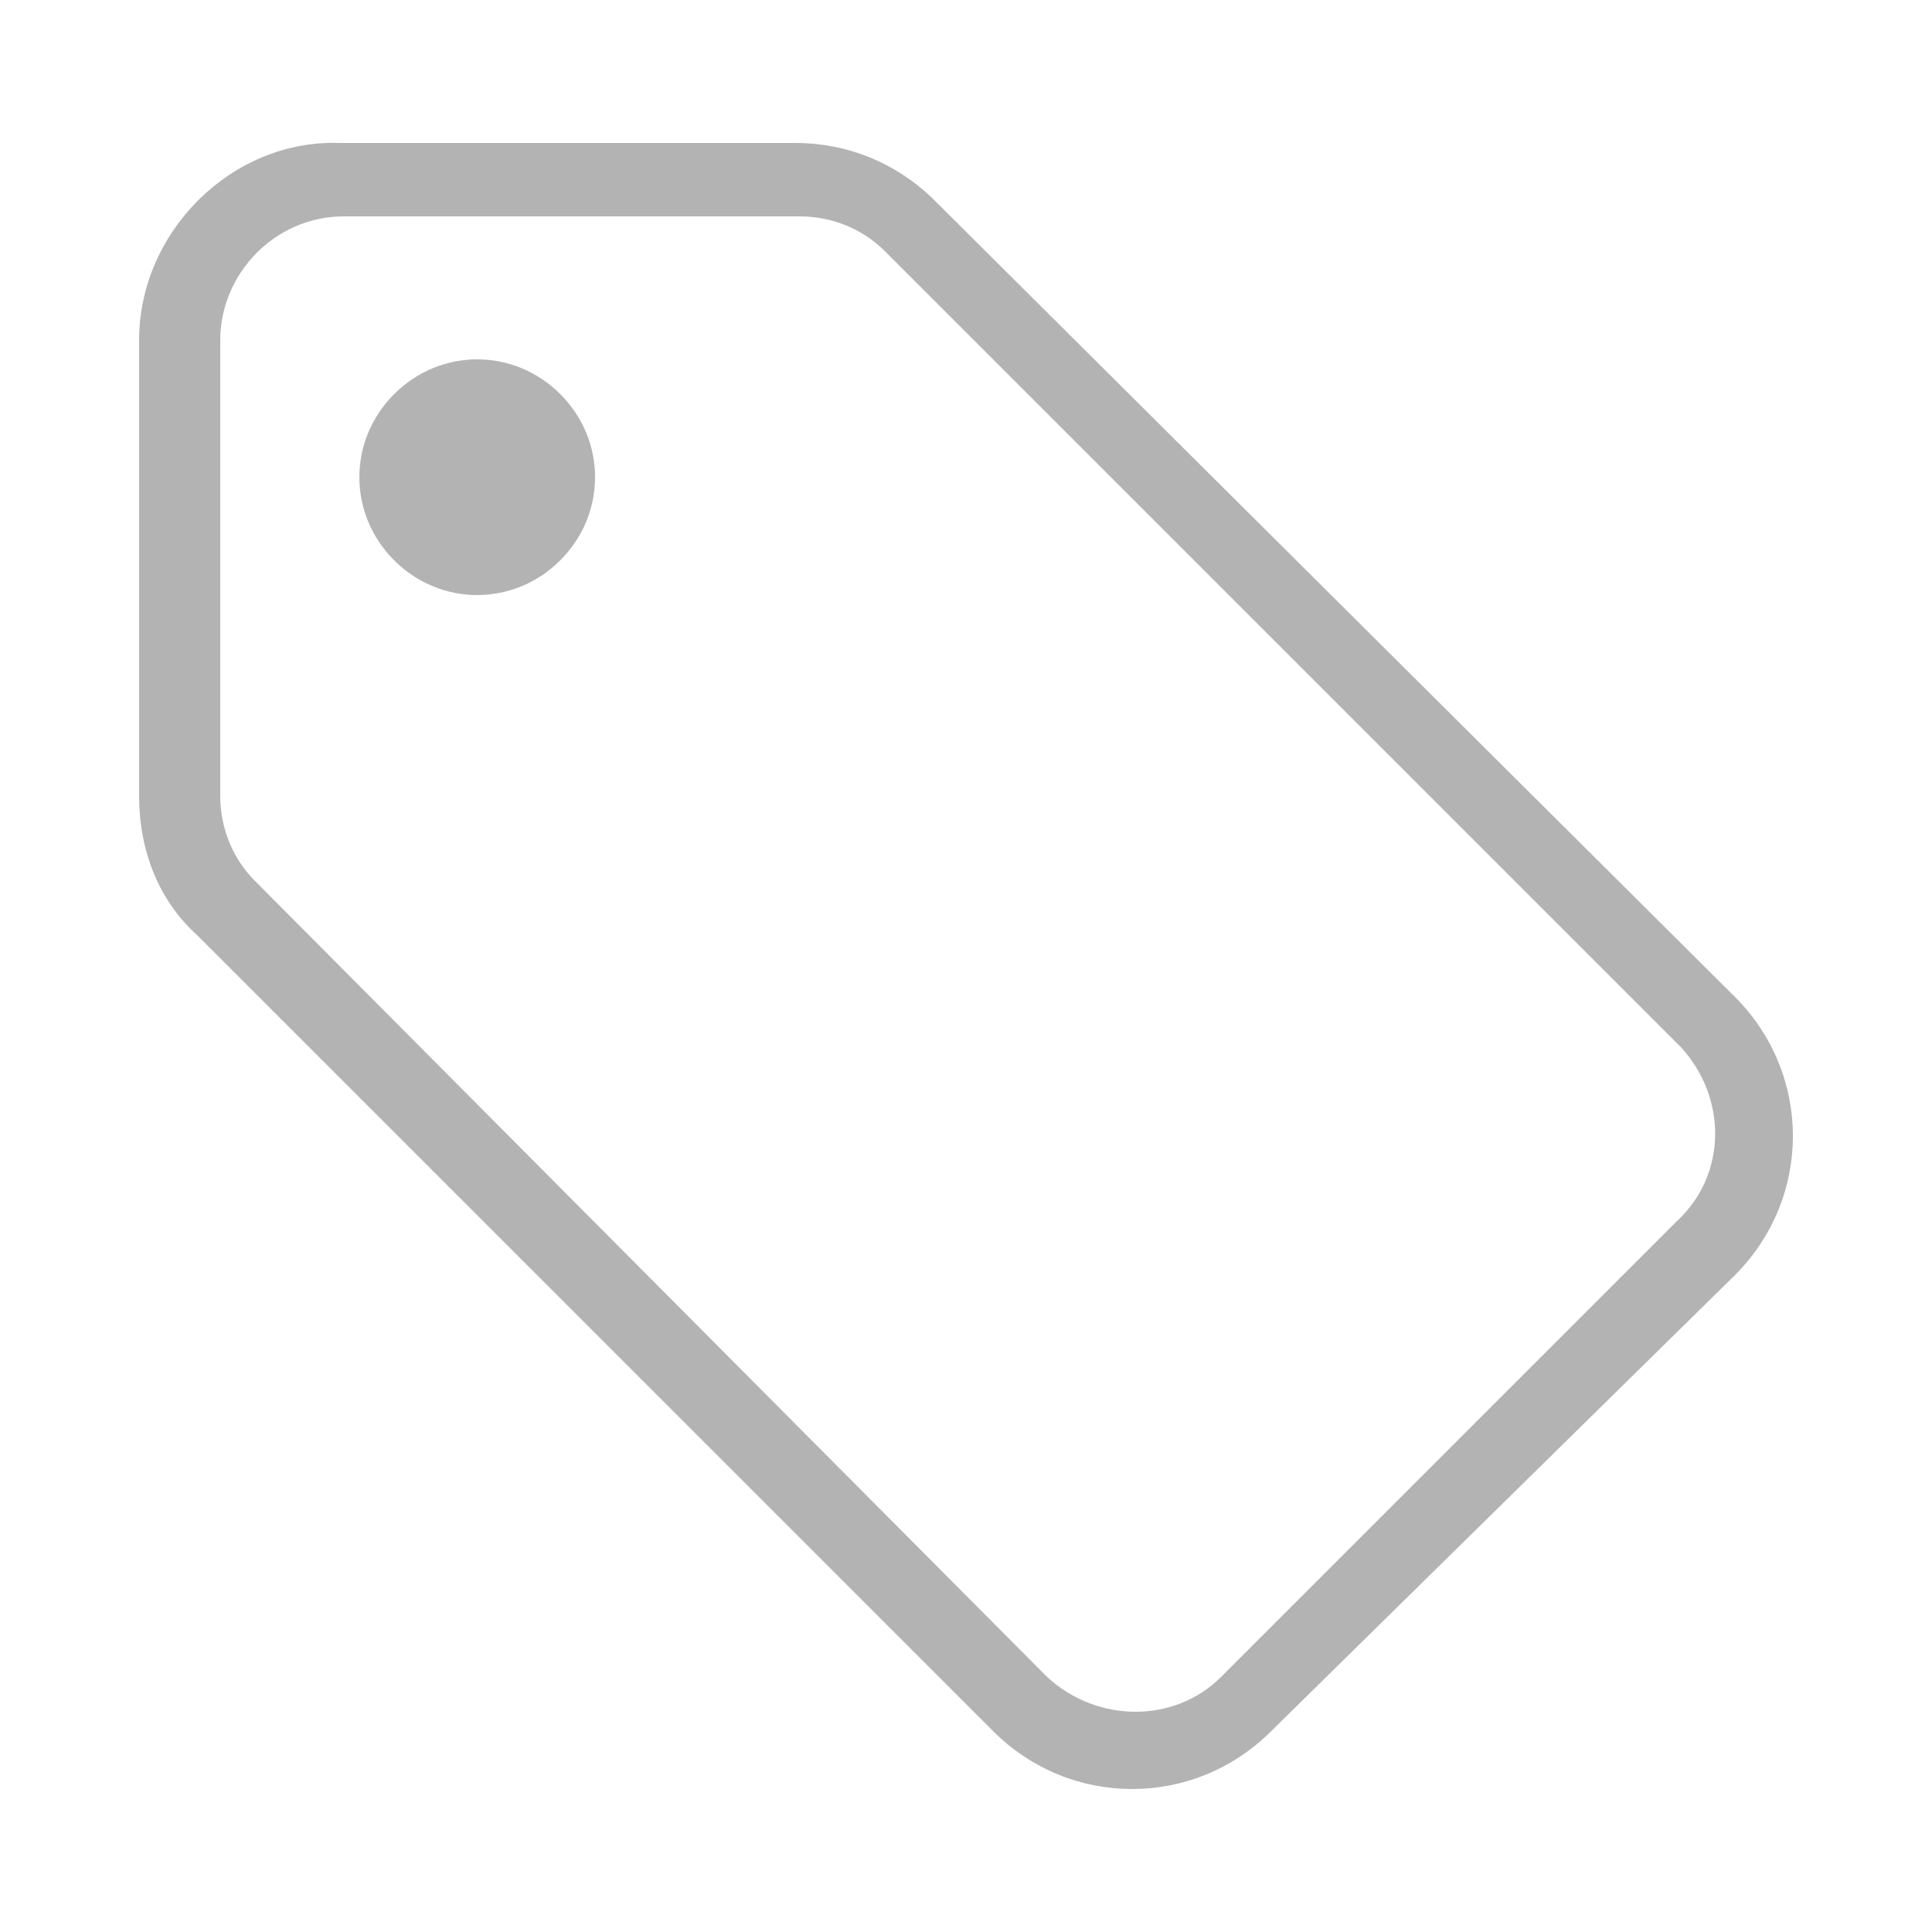
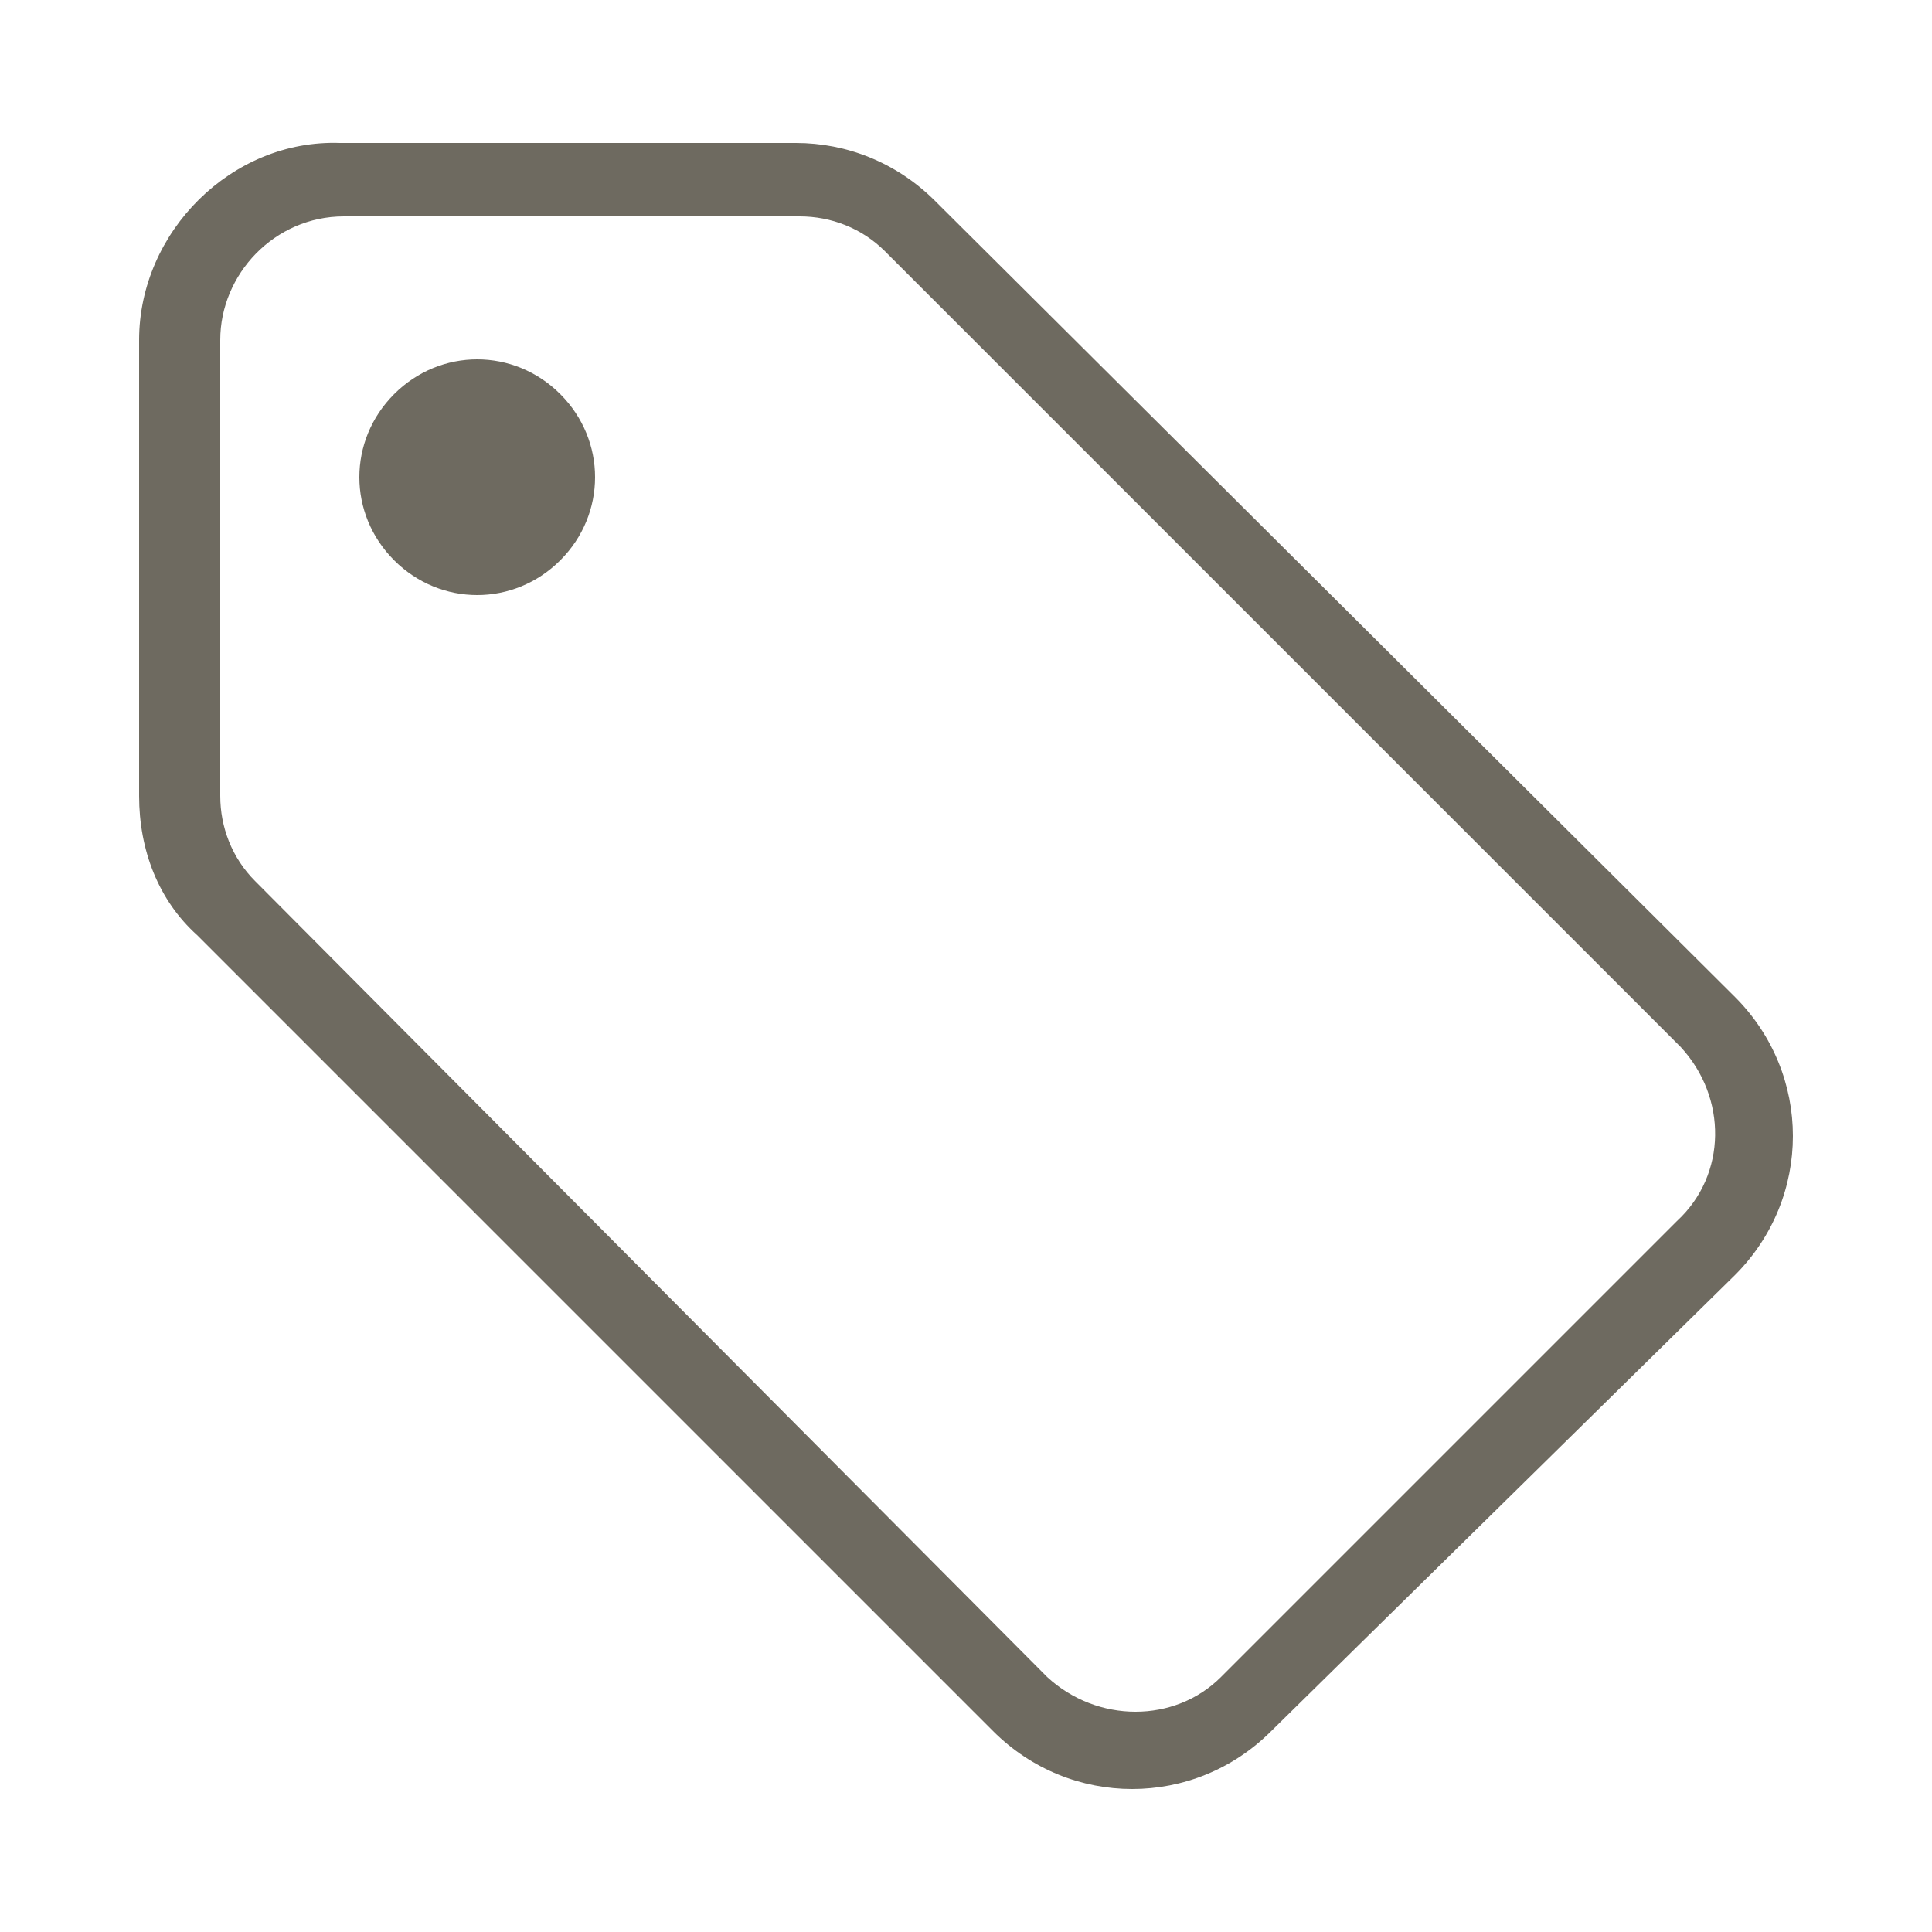
<svg xmlns="http://www.w3.org/2000/svg" version="1.1" id="Layer_1" x="0px" y="0px" width="18px" height="18px" viewBox="0 0 50 50" style="enable-background:new 0 0 50 50;" xml:space="preserve">
  <style type="text/css">
- 	.st0{fill:#B3B3B3;}
+ 	.st0{fill:#6E6A60;}
</style>
  <path class="st0" d="M44.9,25.8L24.2,5.2c-1-1-2.3-1.5-3.6-1.5H8.8C6,3.6,3.6,6,3.6,8.8v11.8c0,1.4,0.5,2.7,1.5,3.6l20.6,20.6  c1,1,2.3,1.5,3.6,1.5c1.3,0,2.6-0.5,3.6-1.5L44.9,33C46.9,31,46.9,27.8,44.9,25.8z M43.4,31.6L31.6,43.4c-1.2,1.2-3.2,1.2-4.5,0  L6.6,22.8c-0.6-0.6-0.9-1.4-0.9-2.2V8.8c0-1.7,1.4-3.2,3.2-3.2h11.8c0.8,0,1.6,0.3,2.2,0.9l20.6,20.6C44.7,28.4,44.7,30.4,43.4,31.6  z M10.2,10.2c-1.2,1.2-1.2,3.1,0,4.3s3.1,1.2,4.3,0s1.2-3.1,0-4.3S11.4,9,10.2,10.2z" />
</svg>
